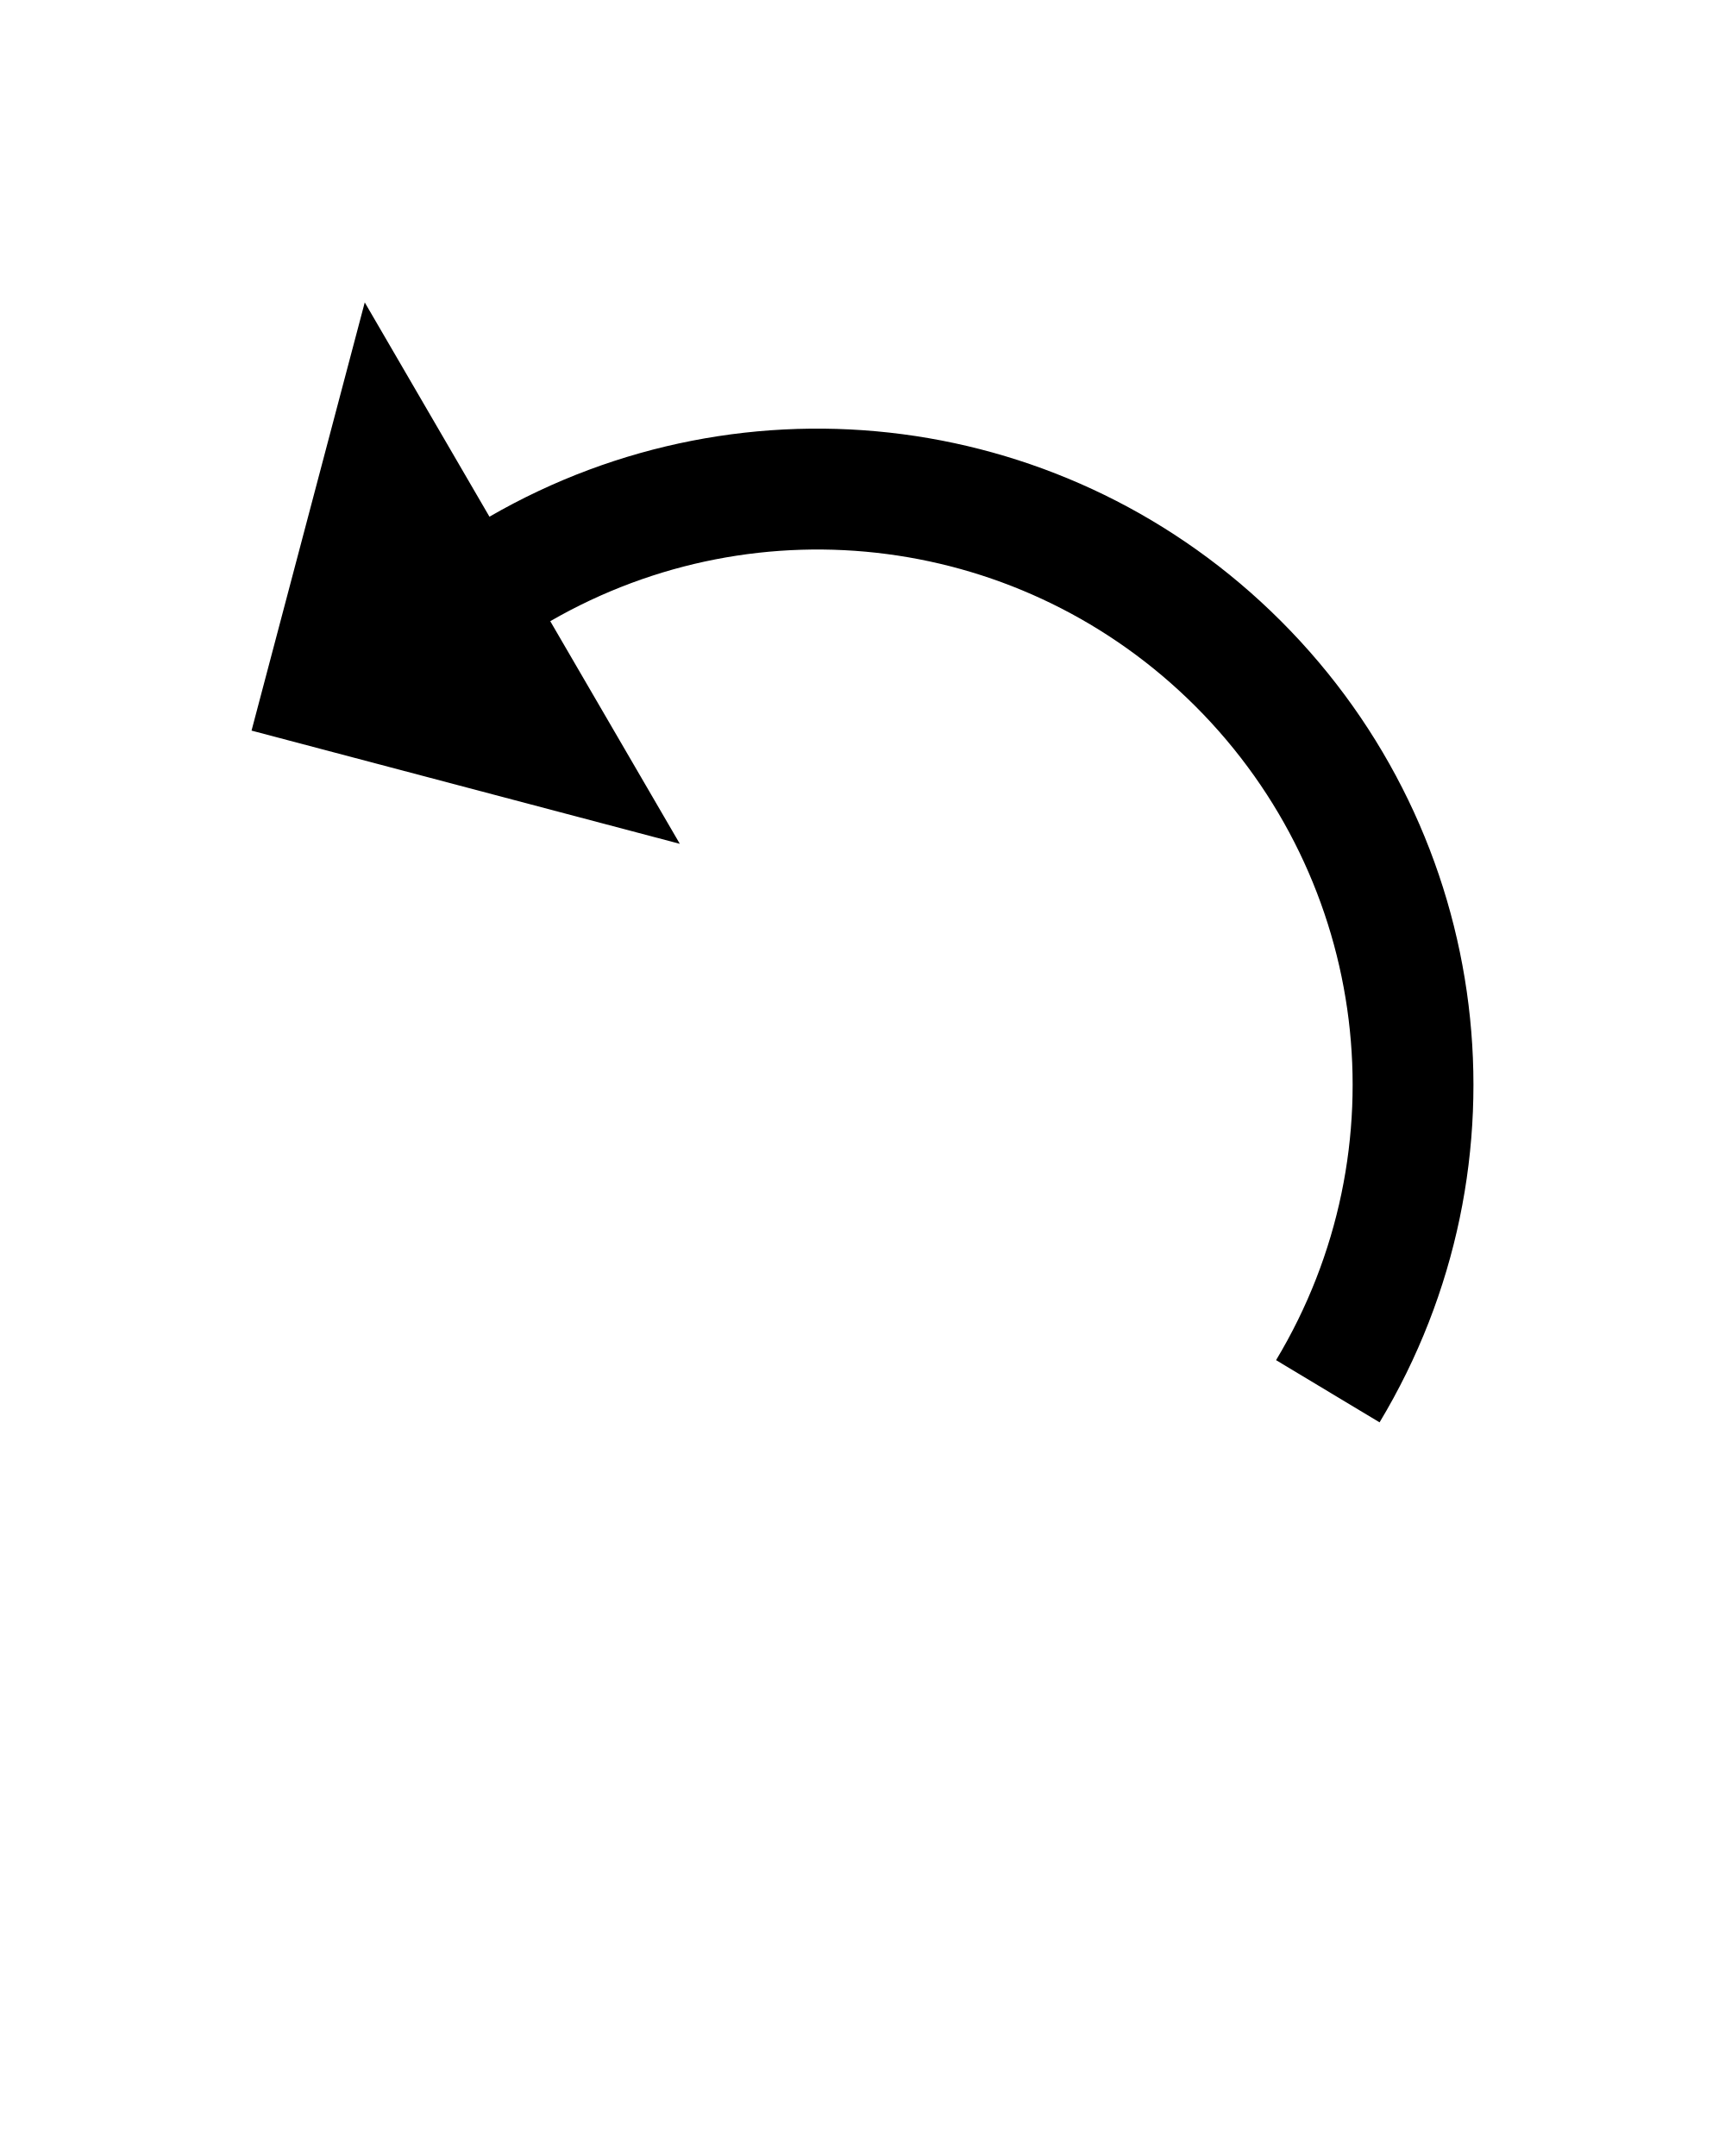
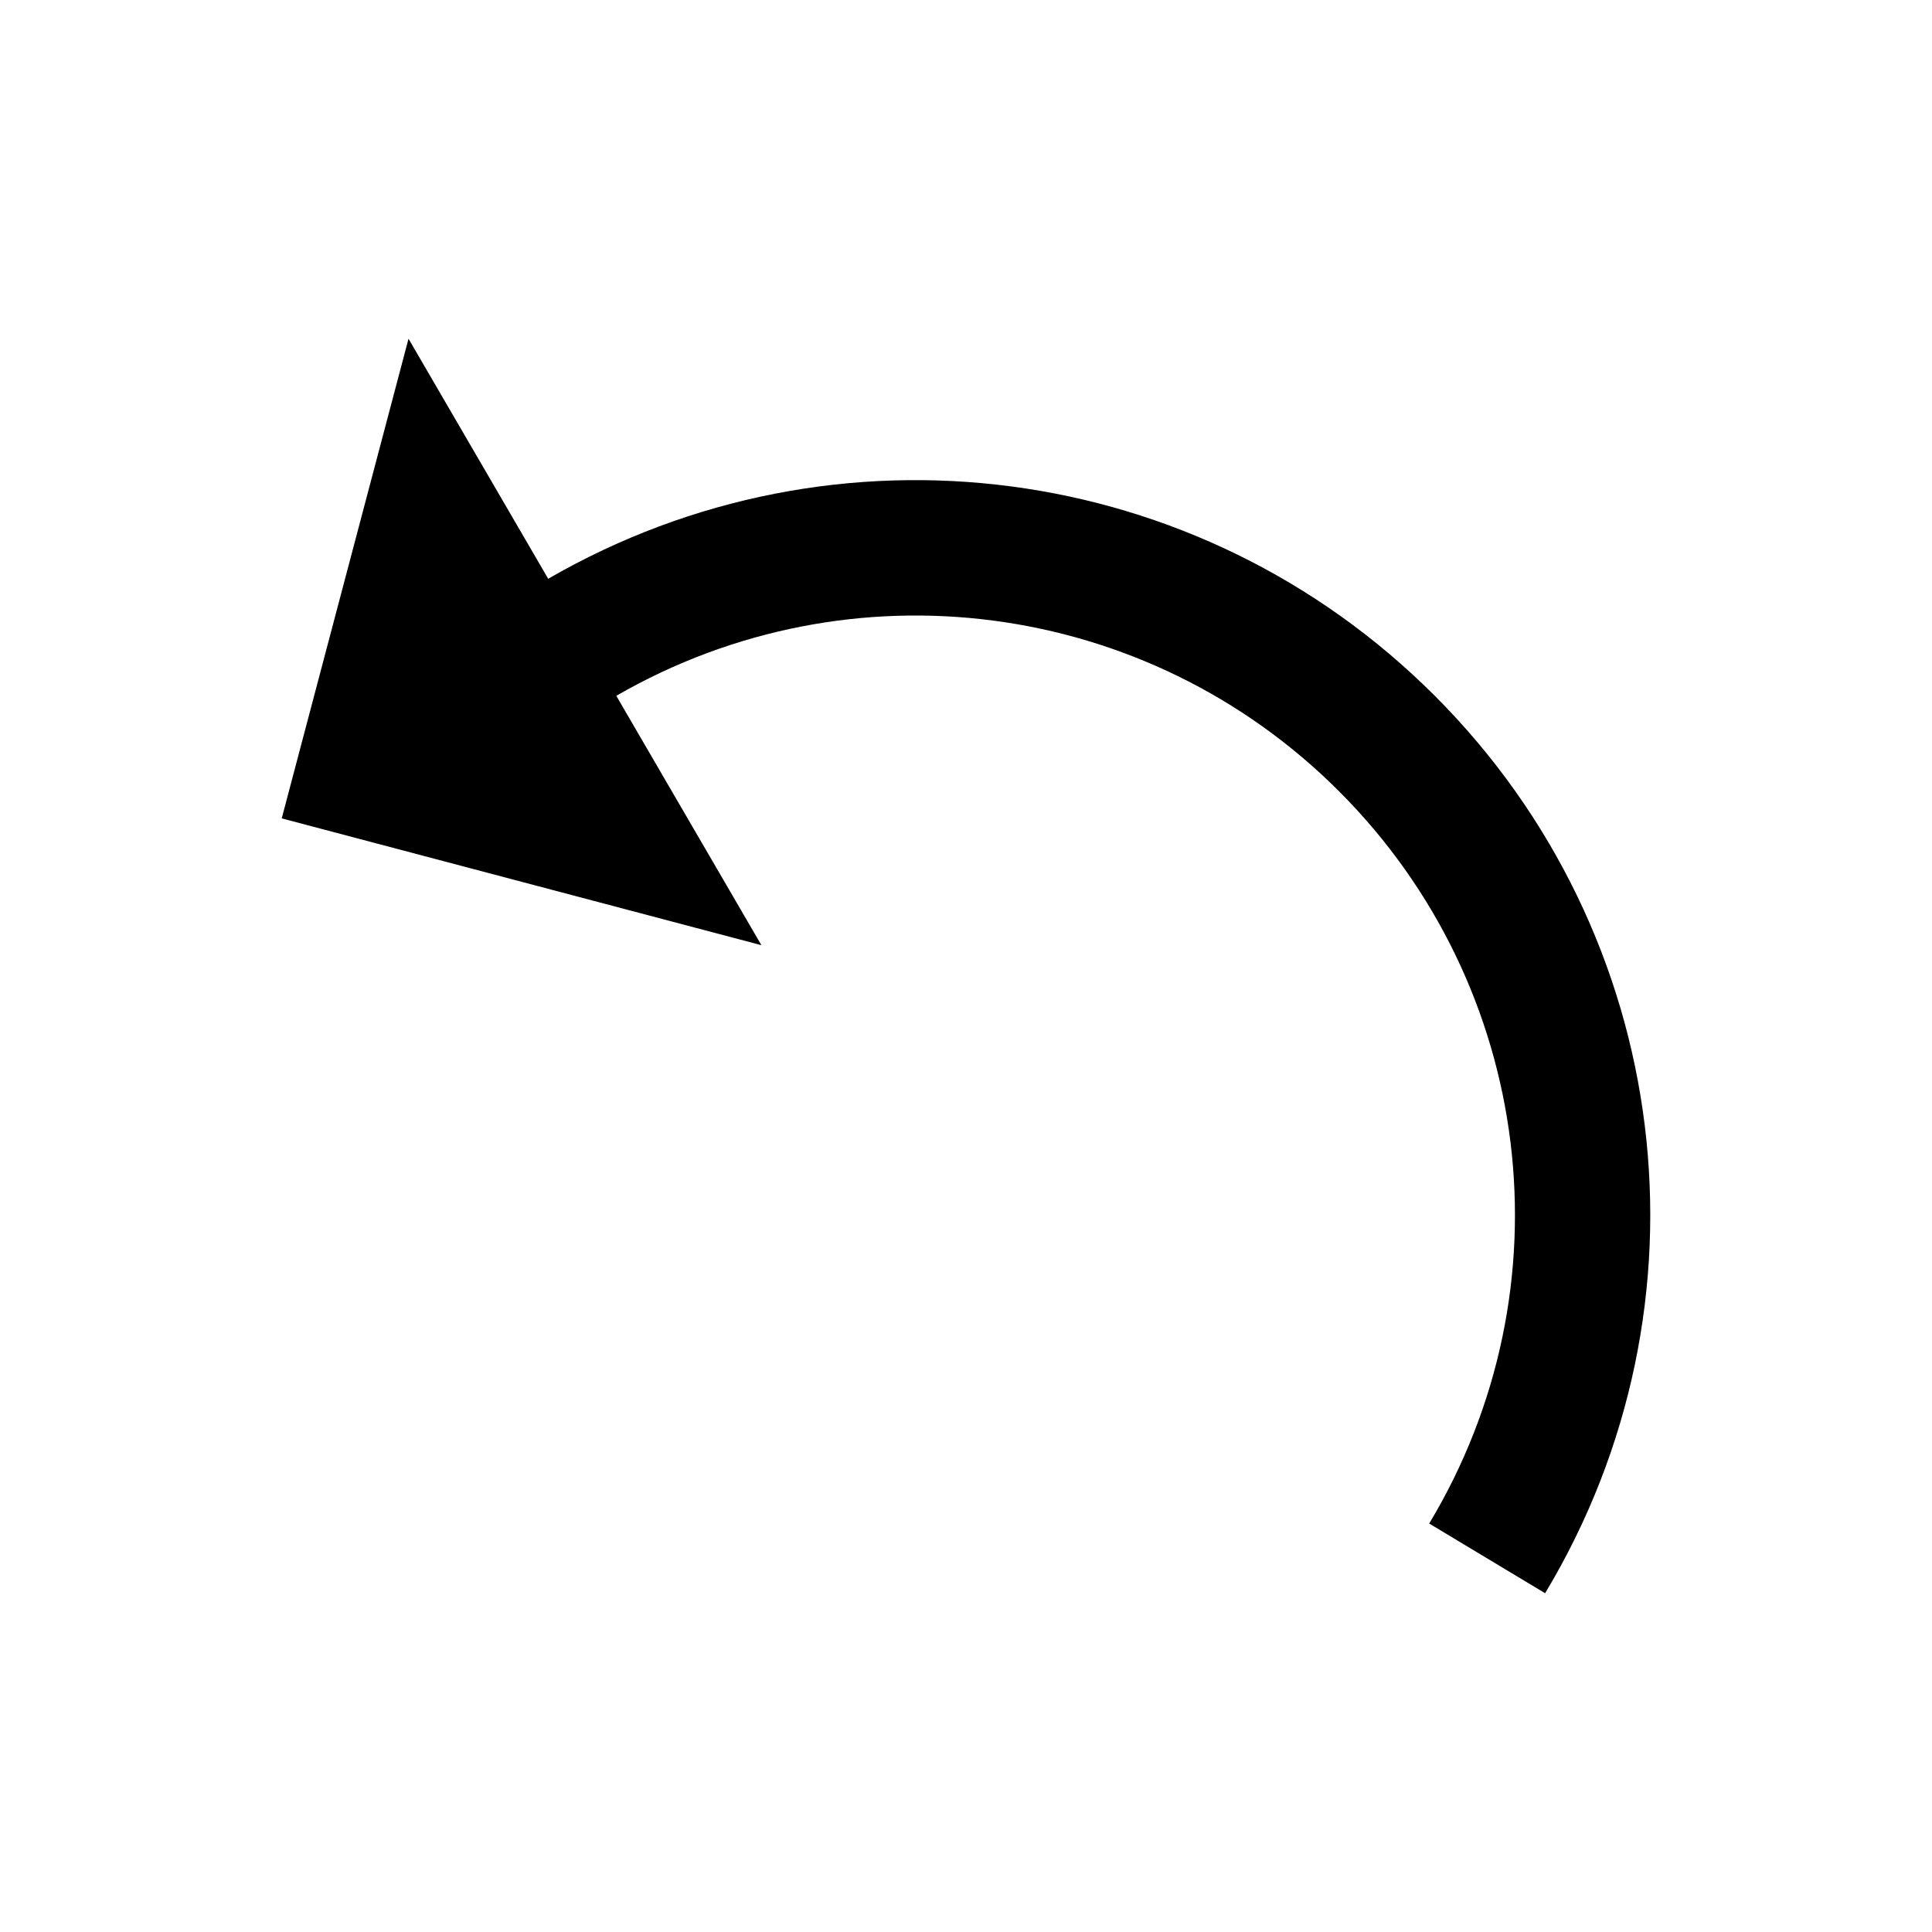
- <svg xmlns="http://www.w3.org/2000/svg" version="1.1" x="0px" y="0px" viewBox="0 0 100 125" enable-background="new 0 0 100 100" xml:space="preserve">
+ <svg xmlns="http://www.w3.org/2000/svg" version="1.1" x="0px" y="0px" viewBox="0 0 100 100" enable-background="new 0 0 100 100" xml:space="preserve">
  <path d="M74.256,36.006c-12.213-12.215-30.988-14.654-45.882-6.049l-7.229-12.424l-6.563,24.826l24.828,6.564l-7.511-12.908  c12.148-7.004,27.447-5.02,37.407,4.939c10.096,10.098,12.016,25.684,4.669,37.904l6,3.607  C88.981,67.484,86.63,48.379,74.256,36.006z" />
</svg>
